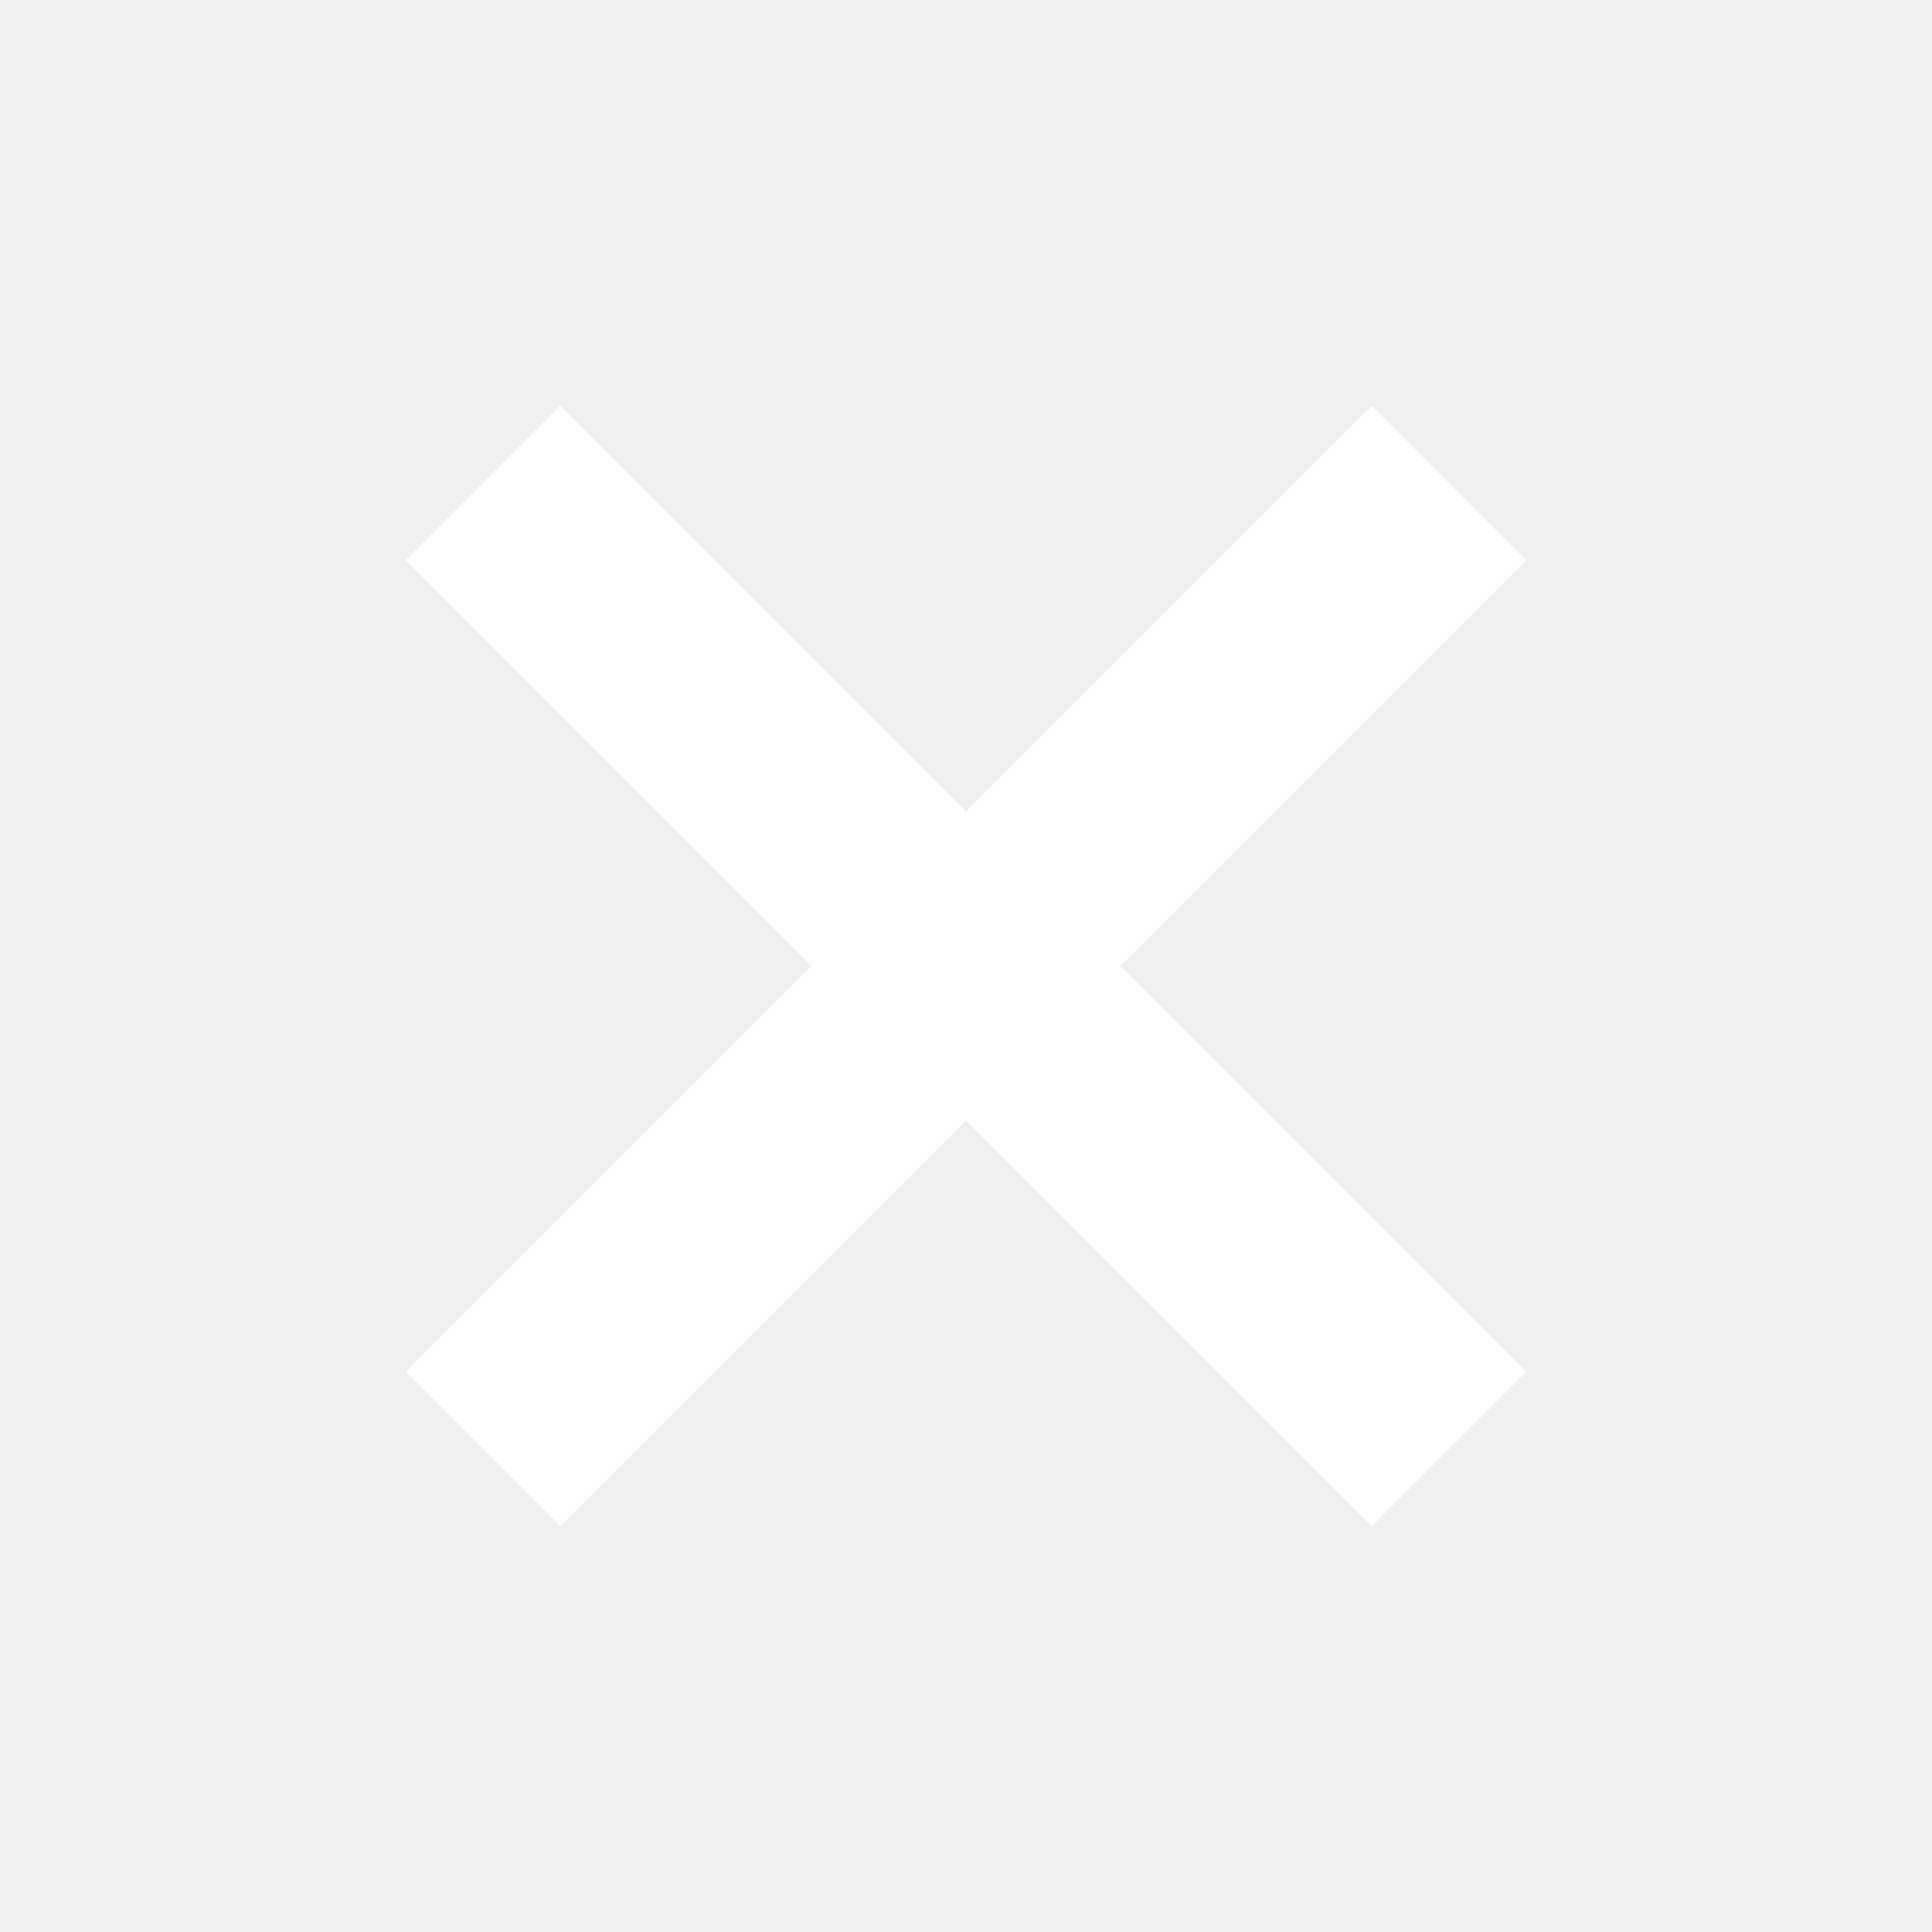
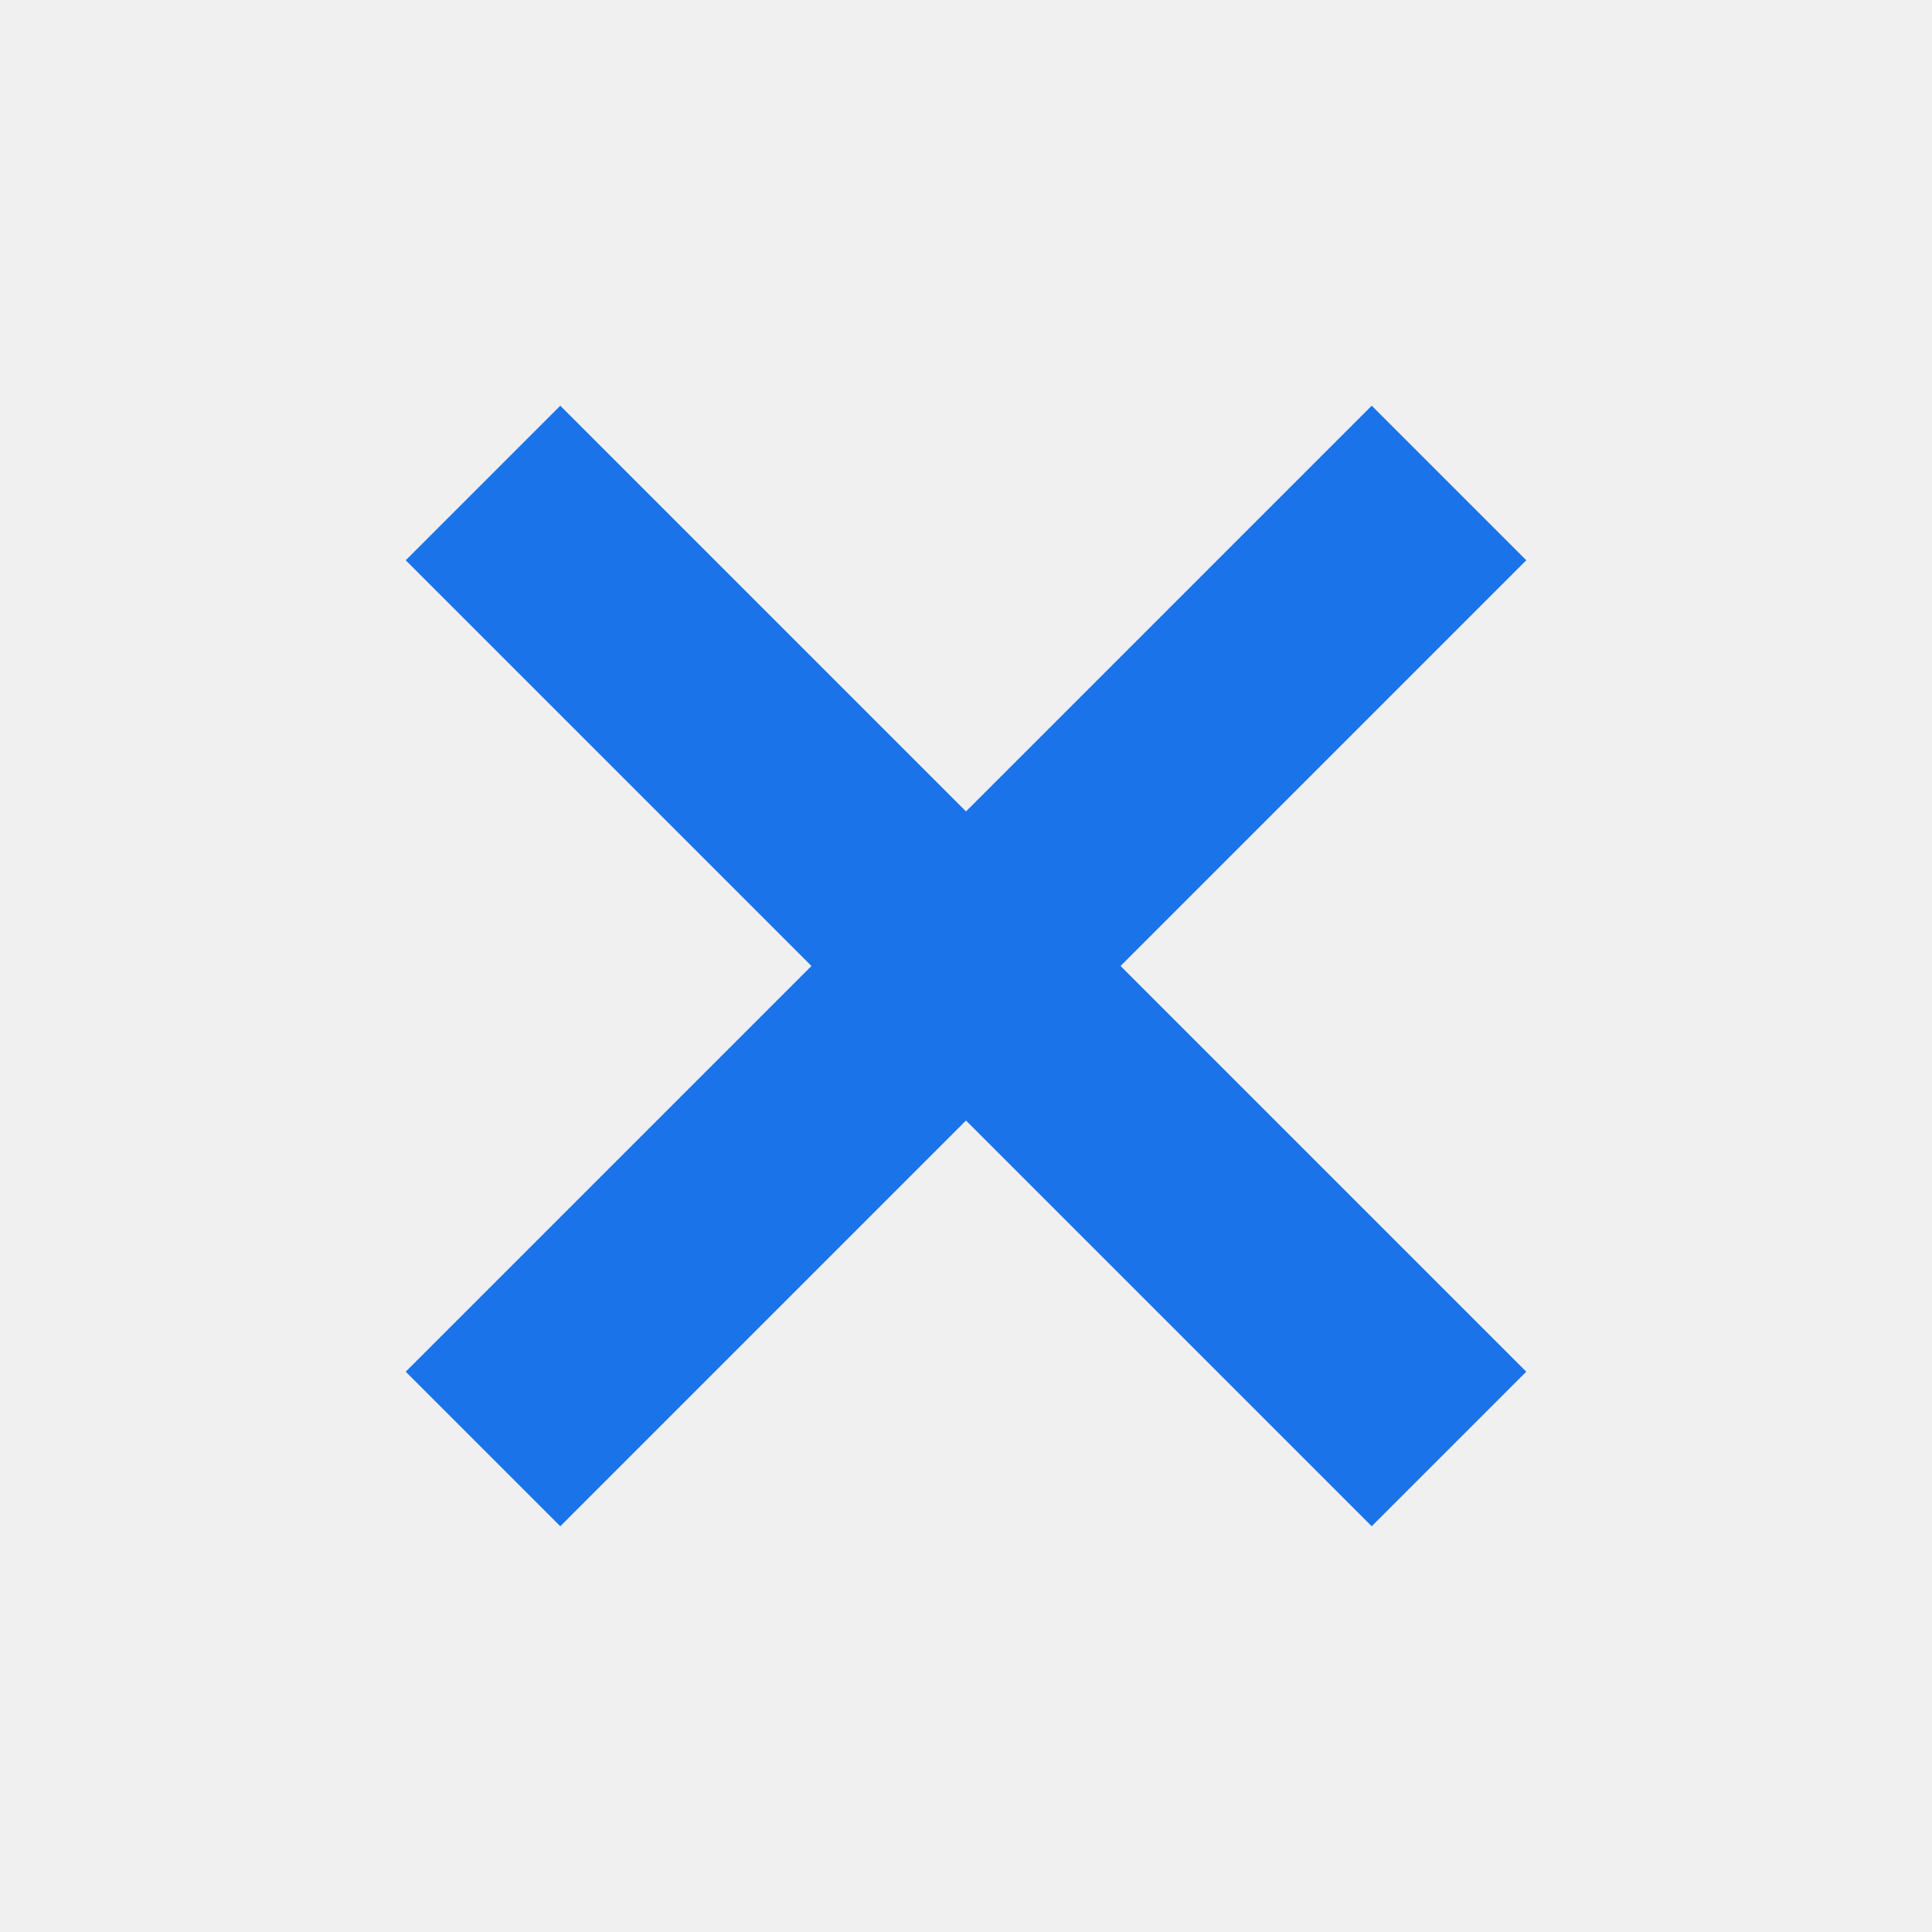
<svg xmlns="http://www.w3.org/2000/svg" width="35.356" height="35.356" viewBox="0 0 35.356 35.356">
-   <path id="Union_2" data-name="Union 2" d="M10.5,25V14.5H0v-4H10.5V0h4V10.5H25v4H14.5V25Z" transform="translate(17.678) rotate(45)" fill="#fff" />
+   <path id="Union_2" data-name="Union 2" d="M10.5,25V14.5H0v-4H10.5V0h4V10.5H25v4H14.5V25Z" transform="translate(17.678) rotate(45)" fill="#1A73E8" />
</svg>
